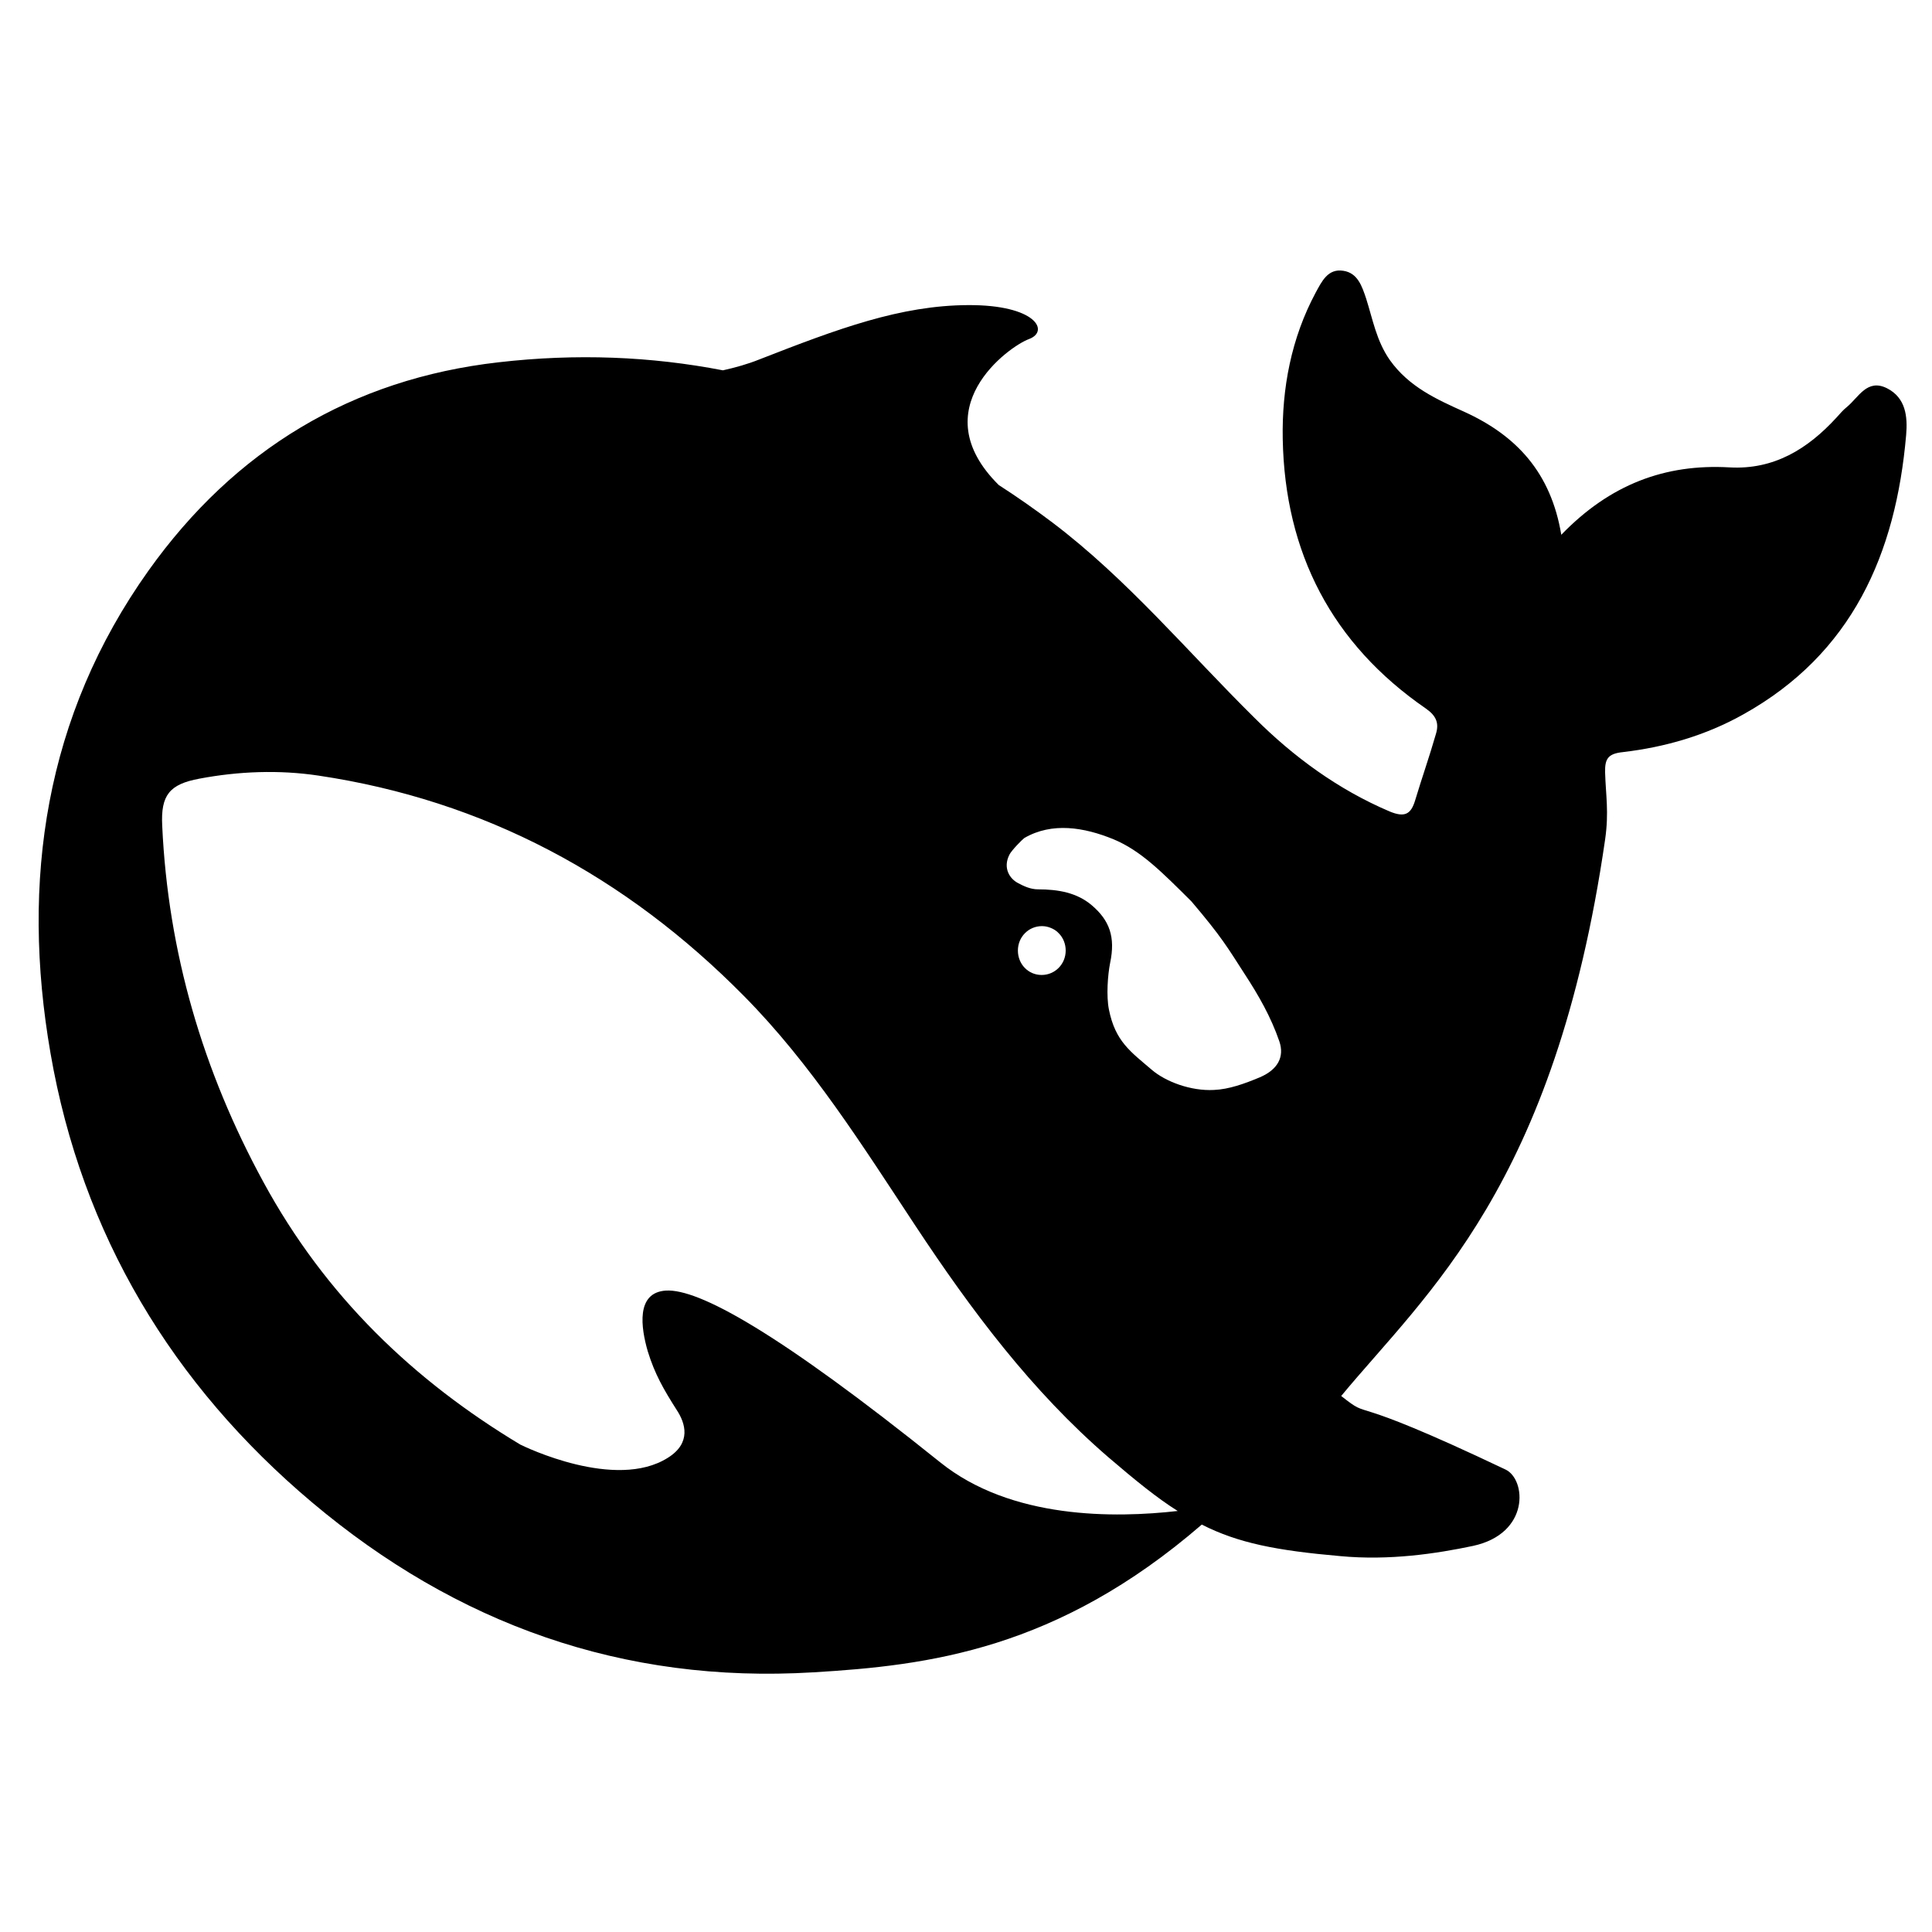
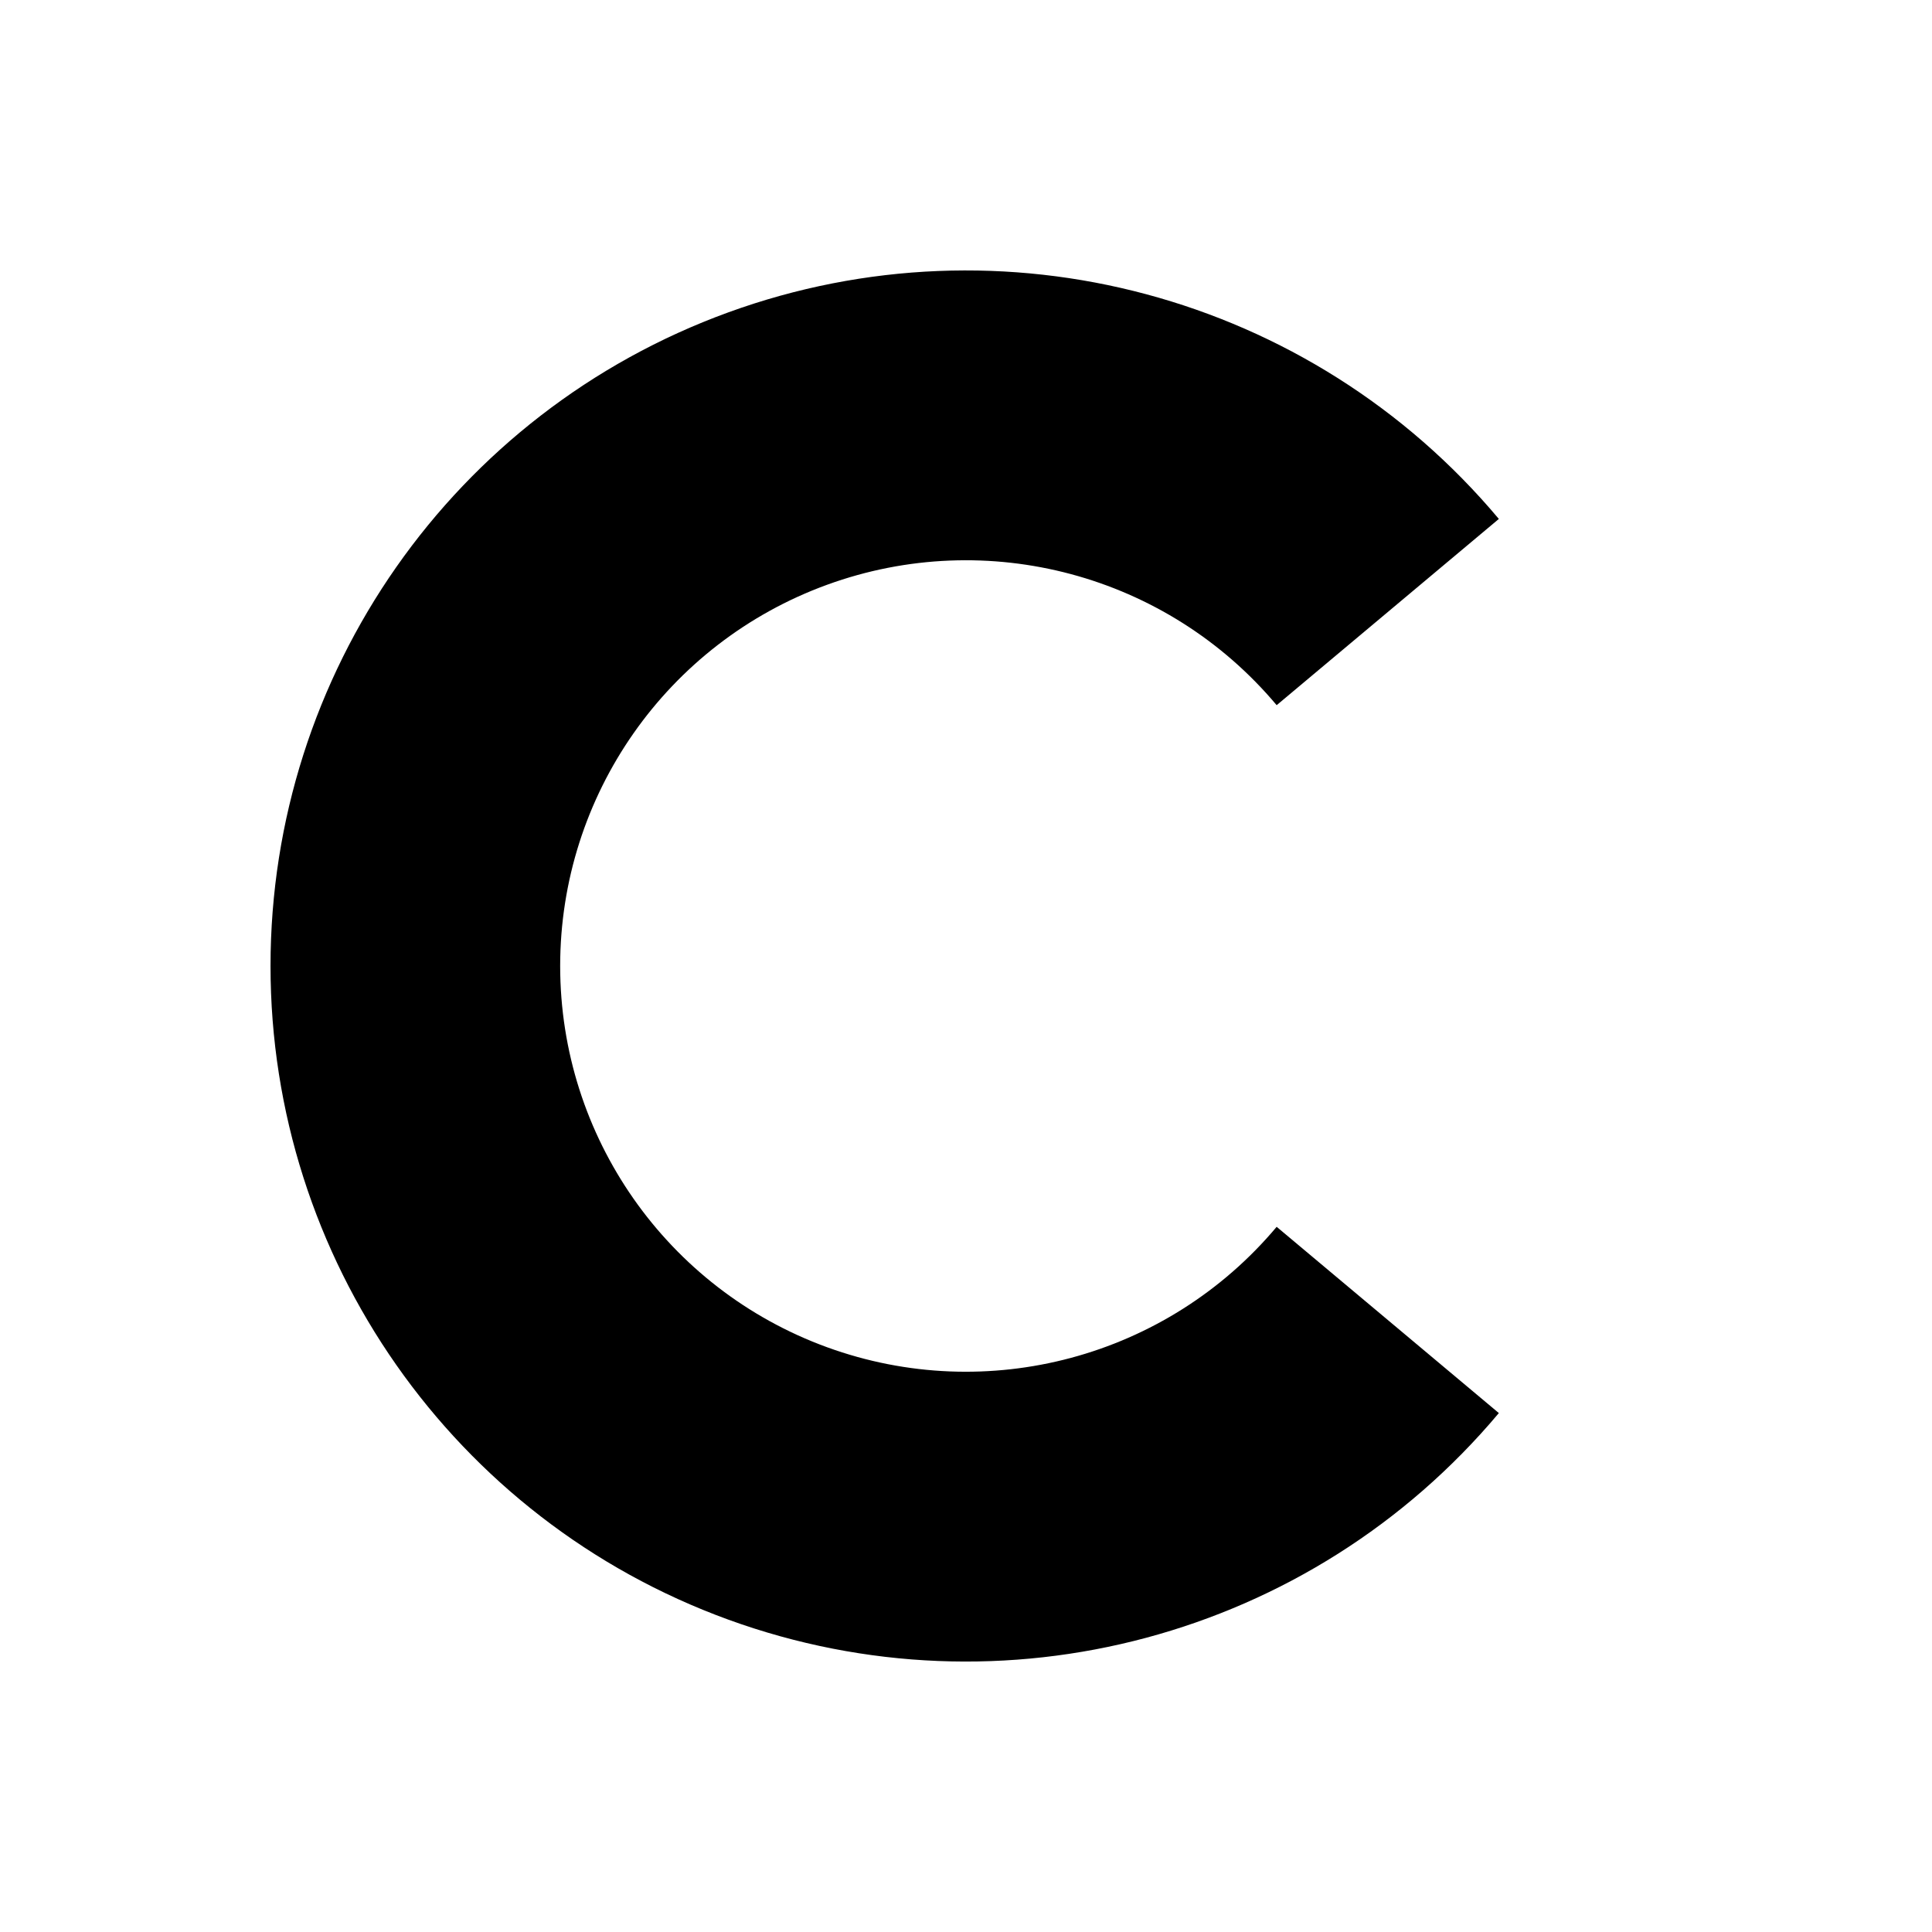
<svg xmlns="http://www.w3.org/2000/svg" width="50" height="50" viewBox="0 0 50 50" fill="none">
-   <path id="path" d="M48.835 10.048C48.323 9.792 48.102 10.28 47.803 10.528C47.701 10.608 47.614 10.712 47.527 10.808C46.779 11.624 45.905 12.16 44.762 12.096C43.092 12 41.666 12.536 40.406 13.84C40.138 12.232 39.248 11.272 37.893 10.656C37.184 10.336 36.467 10.016 35.97 9.32C35.623 8.824 35.529 8.272 35.356 7.728C35.246 7.4 35.135 7.064 34.765 7.008C34.363 6.944 34.206 7.288 34.048 7.576C33.418 8.752 33.173 10.048 33.197 11.36C33.252 14.312 34.474 16.664 36.9 18.336C37.176 18.528 37.247 18.72 37.16 19C36.995 19.576 36.797 20.136 36.624 20.712C36.514 21.08 36.349 21.16 35.962 21C34.631 20.432 33.481 19.592 32.464 18.576C30.739 16.872 29.179 14.992 27.233 13.52C26.776 13.176 26.319 12.856 25.847 12.552C23.862 10.584 26.107 8.968 26.627 8.776C27.17 8.576 26.816 7.888 25.059 7.896C23.302 7.904 21.695 8.504 19.647 9.304C19.348 9.424 19.032 9.512 18.709 9.584C16.85 9.224 14.92 9.144 12.903 9.376C9.106 9.808 6.073 11.64 3.843 14.768C1.165 18.528 0.534 22.8 1.307 27.256C2.118 31.952 4.466 35.84 8.074 38.88C11.816 42.032 16.125 43.576 21.041 43.28C24.027 43.104 27.352 42.696 31.102 39.456C32.047 39.936 33.04 40.128 34.686 40.272C35.955 40.392 37.176 40.208 38.121 40.008C39.602 39.688 39.499 38.288 38.964 38.032C34.623 35.968 35.576 36.808 34.71 36.128C36.916 33.464 40.24 30.696 41.54 21.728C41.643 21.016 41.556 20.568 41.54 19.992C41.532 19.64 41.611 19.504 42.005 19.464C43.092 19.336 44.148 19.032 45.117 18.488C47.929 16.92 49.064 14.344 49.331 11.256C49.371 10.784 49.324 10.296 48.835 10.048ZM24.326 37.84C20.12 34.464 18.079 33.352 17.236 33.4C16.448 33.448 16.59 34.368 16.763 34.968C16.944 35.56 17.181 35.968 17.512 36.488C17.74 36.832 17.898 37.344 17.283 37.728C15.928 38.584 13.573 37.44 13.462 37.384C10.721 35.736 8.428 33.56 6.813 30.584C5.253 27.72 4.348 24.648 4.198 21.368C4.158 20.576 4.387 20.296 5.159 20.152C6.175 19.96 7.223 19.92 8.239 20.072C12.533 20.712 16.189 22.672 19.253 25.776C21.002 27.544 22.325 29.656 23.689 31.72C25.138 33.912 26.698 36 28.683 37.712C29.384 38.312 29.943 38.768 30.479 39.104C28.864 39.288 26.17 39.328 24.326 37.84ZM26.343 24.6C26.343 24.248 26.619 23.968 26.966 23.968C27.044 23.968 27.115 23.984 27.178 24.008C27.265 24.04 27.344 24.088 27.407 24.16C27.517 24.272 27.58 24.432 27.58 24.6C27.58 24.952 27.304 25.232 26.957 25.232C26.611 25.232 26.343 24.952 26.343 24.6ZM32.606 27.88C32.205 28.048 31.803 28.192 31.416 28.208C30.818 28.24 30.164 27.992 29.81 27.688C29.258 27.216 28.864 26.952 28.699 26.128C28.628 25.776 28.668 25.232 28.73 24.92C28.872 24.248 28.714 23.816 28.25 23.424C27.872 23.104 27.391 23.016 26.863 23.016C26.666 23.016 26.485 22.928 26.351 22.856C26.13 22.744 25.949 22.464 26.123 22.12C26.178 22.008 26.446 21.736 26.509 21.688C27.226 21.272 28.053 21.408 28.817 21.72C29.526 22.016 30.061 22.56 30.834 23.328C31.622 24.256 31.763 24.512 32.212 25.208C32.567 25.752 32.89 26.312 33.11 26.952C33.245 27.352 33.071 27.68 32.606 27.88Z" fill="#000" fill-opacity="1" fill-rule="nonzero" />
+   <path d="M38.79 13.43A18 18 0 1 0 38.79 36.57L33.04 31.75A10.5 10.5 0 1 1 33.04 18.25Z" fill="#000" />
</svg>
